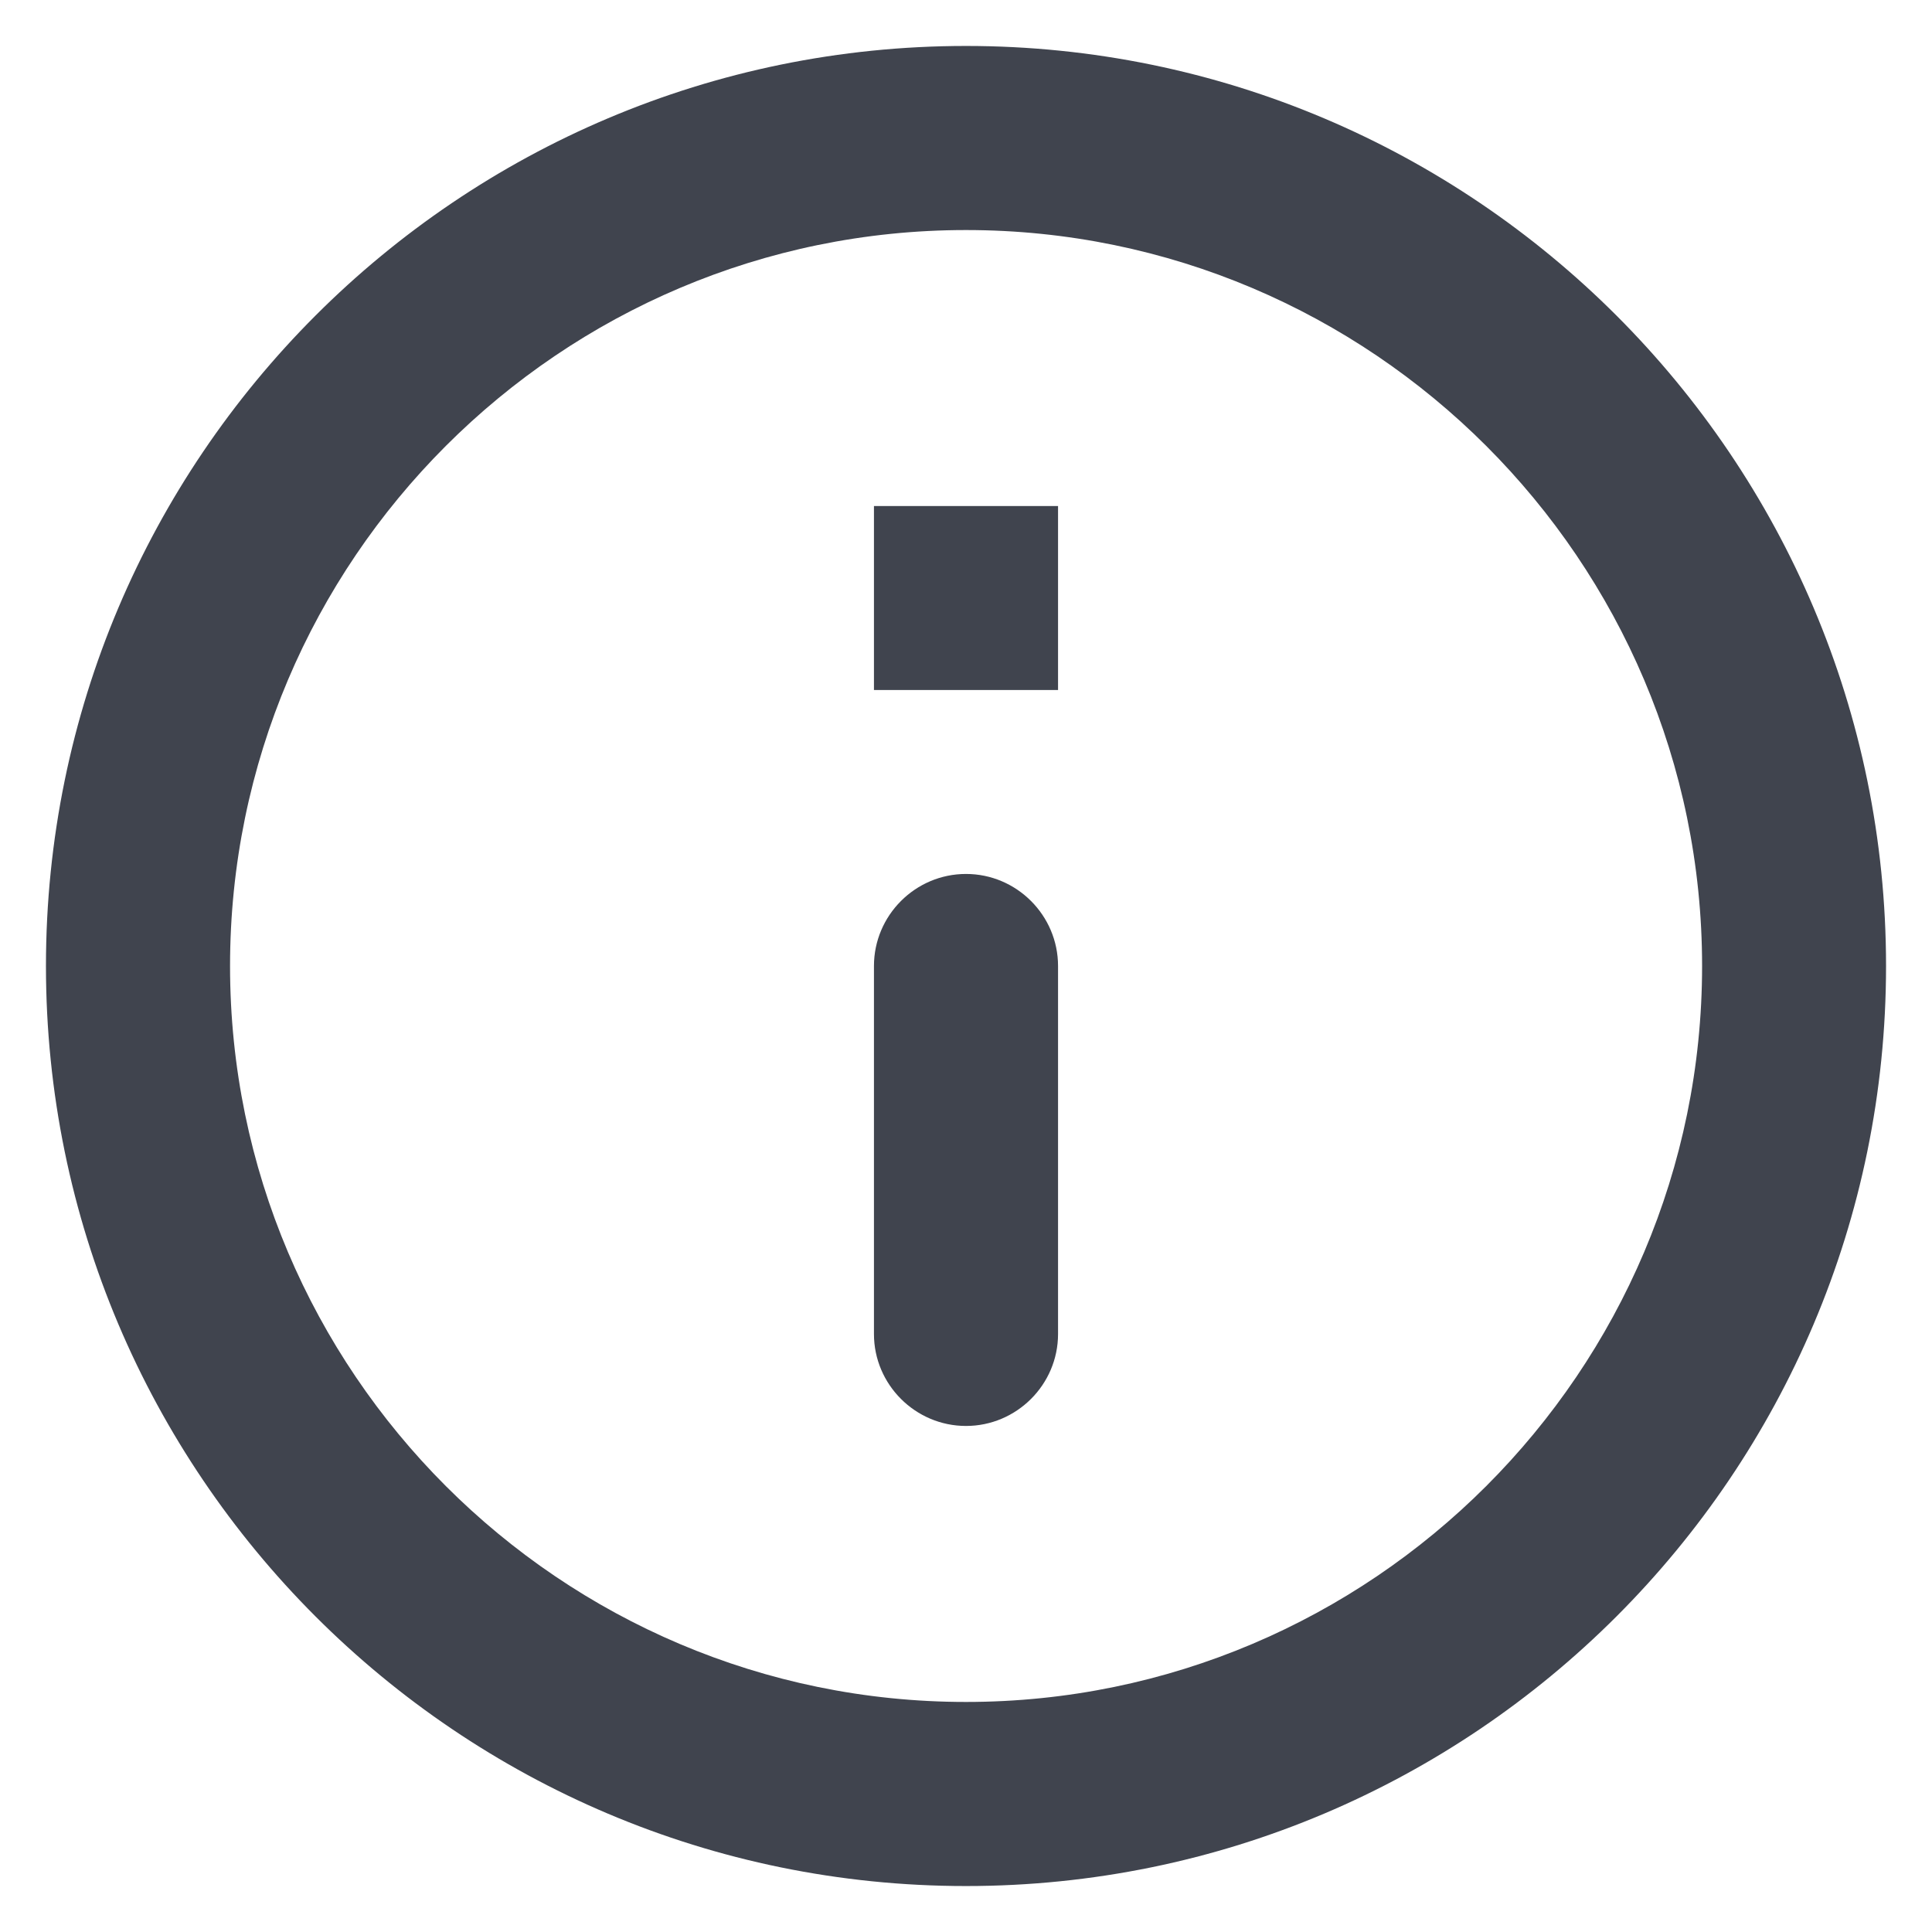
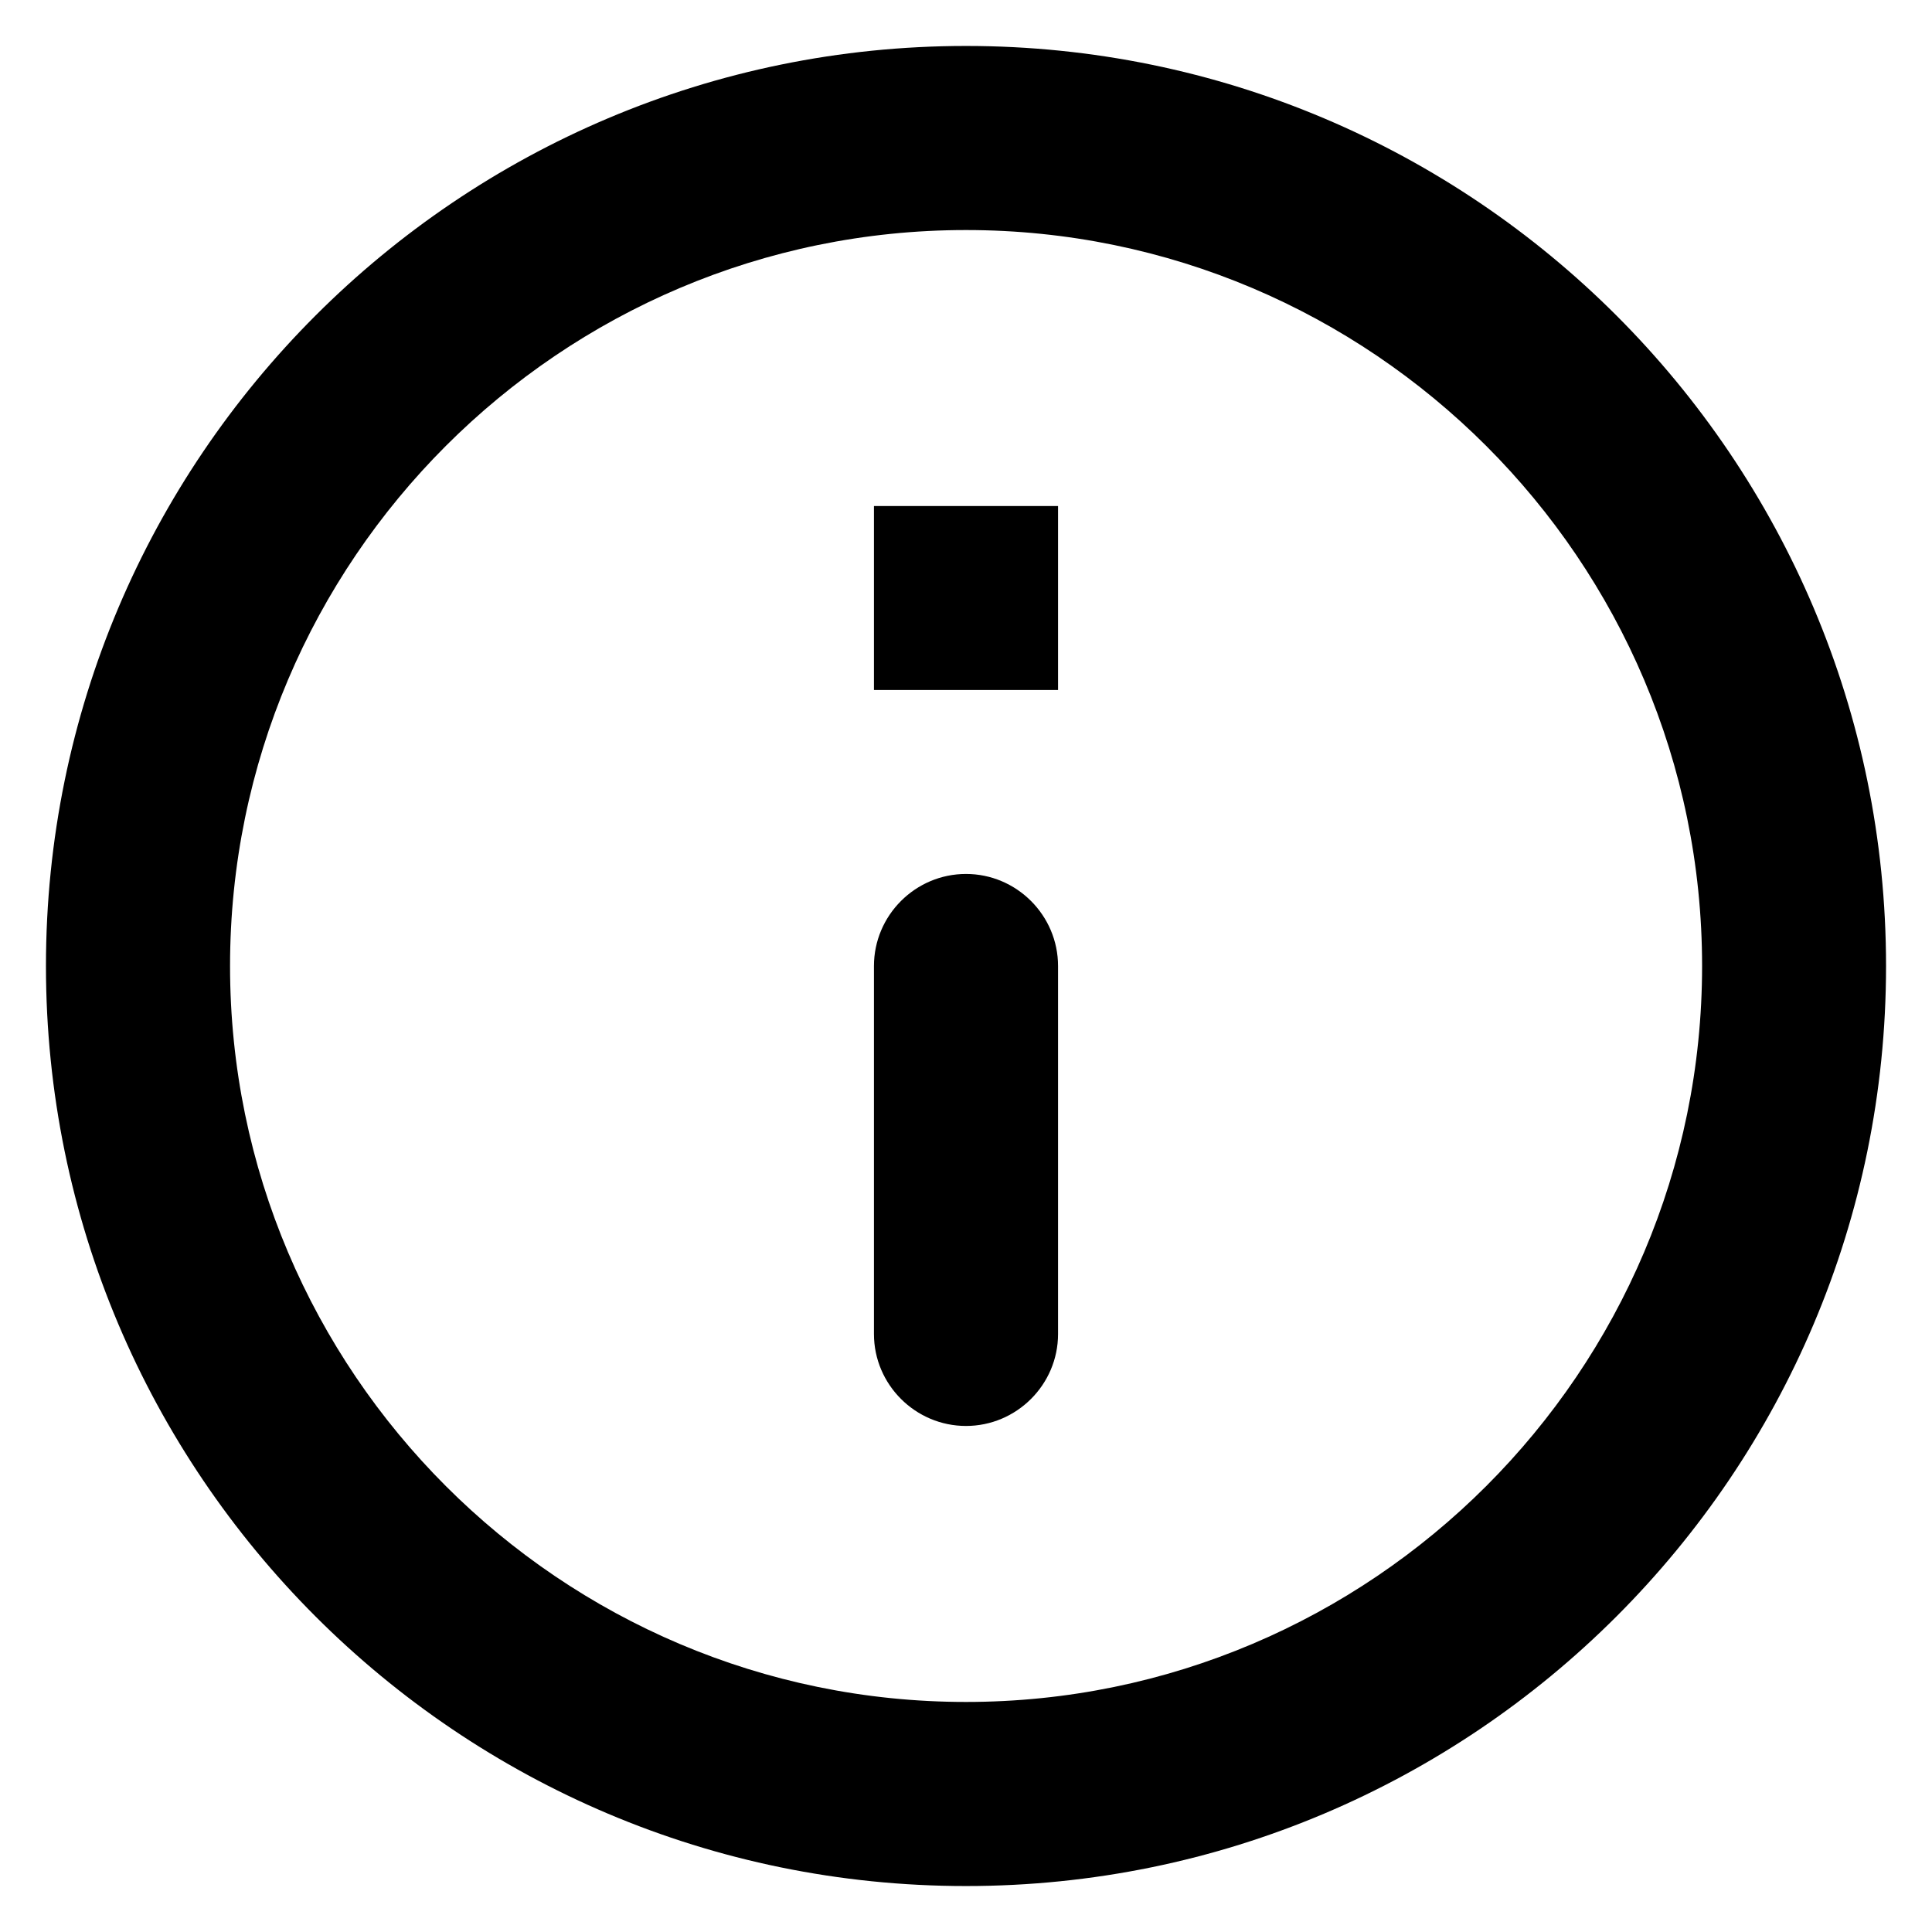
- <svg xmlns="http://www.w3.org/2000/svg" width="14" height="14" viewBox="0 0 14 14" fill="none">
-   <path d="M6.333 3.667H7.667V5H6.333V3.667ZM7 10.333C7.367 10.333 7.667 10.033 7.667 9.667V7C7.667 6.633 7.367 6.333 7 6.333C6.633 6.333 6.333 6.633 6.333 7V9.667C6.333 10.033 6.633 10.333 7 10.333ZM7 0.333C3.32 0.333 0.333 3.32 0.333 7C0.333 10.68 3.32 13.667 7 13.667C10.68 13.667 13.667 10.68 13.667 7C13.667 3.32 10.68 0.333 7 0.333ZM7 12.333C4.06 12.333 1.667 9.94 1.667 7C1.667 4.06 4.06 1.667 7 1.667C9.94 1.667 12.334 4.06 12.334 7C12.334 9.94 9.94 12.333 7 12.333Z" fill="#40444E" />
+ <svg xmlns="http://www.w3.org/2000/svg" width="14" height="14" viewBox="0 0 14 14" fill="inherit">
+   <path d="M6.333 3.667H7.667V5H6.333V3.667ZM7 10.333C7.367 10.333 7.667 10.033 7.667 9.667V7C7.667 6.633 7.367 6.333 7 6.333C6.633 6.333 6.333 6.633 6.333 7V9.667C6.333 10.033 6.633 10.333 7 10.333ZM7 0.333C3.32 0.333 0.333 3.32 0.333 7C0.333 10.68 3.32 13.667 7 13.667C10.68 13.667 13.667 10.68 13.667 7C13.667 3.32 10.68 0.333 7 0.333ZM7 12.333C4.06 12.333 1.667 9.94 1.667 7C1.667 4.06 4.06 1.667 7 1.667C9.94 1.667 12.334 4.06 12.334 7C12.334 9.94 9.94 12.333 7 12.333Z" />
</svg>
